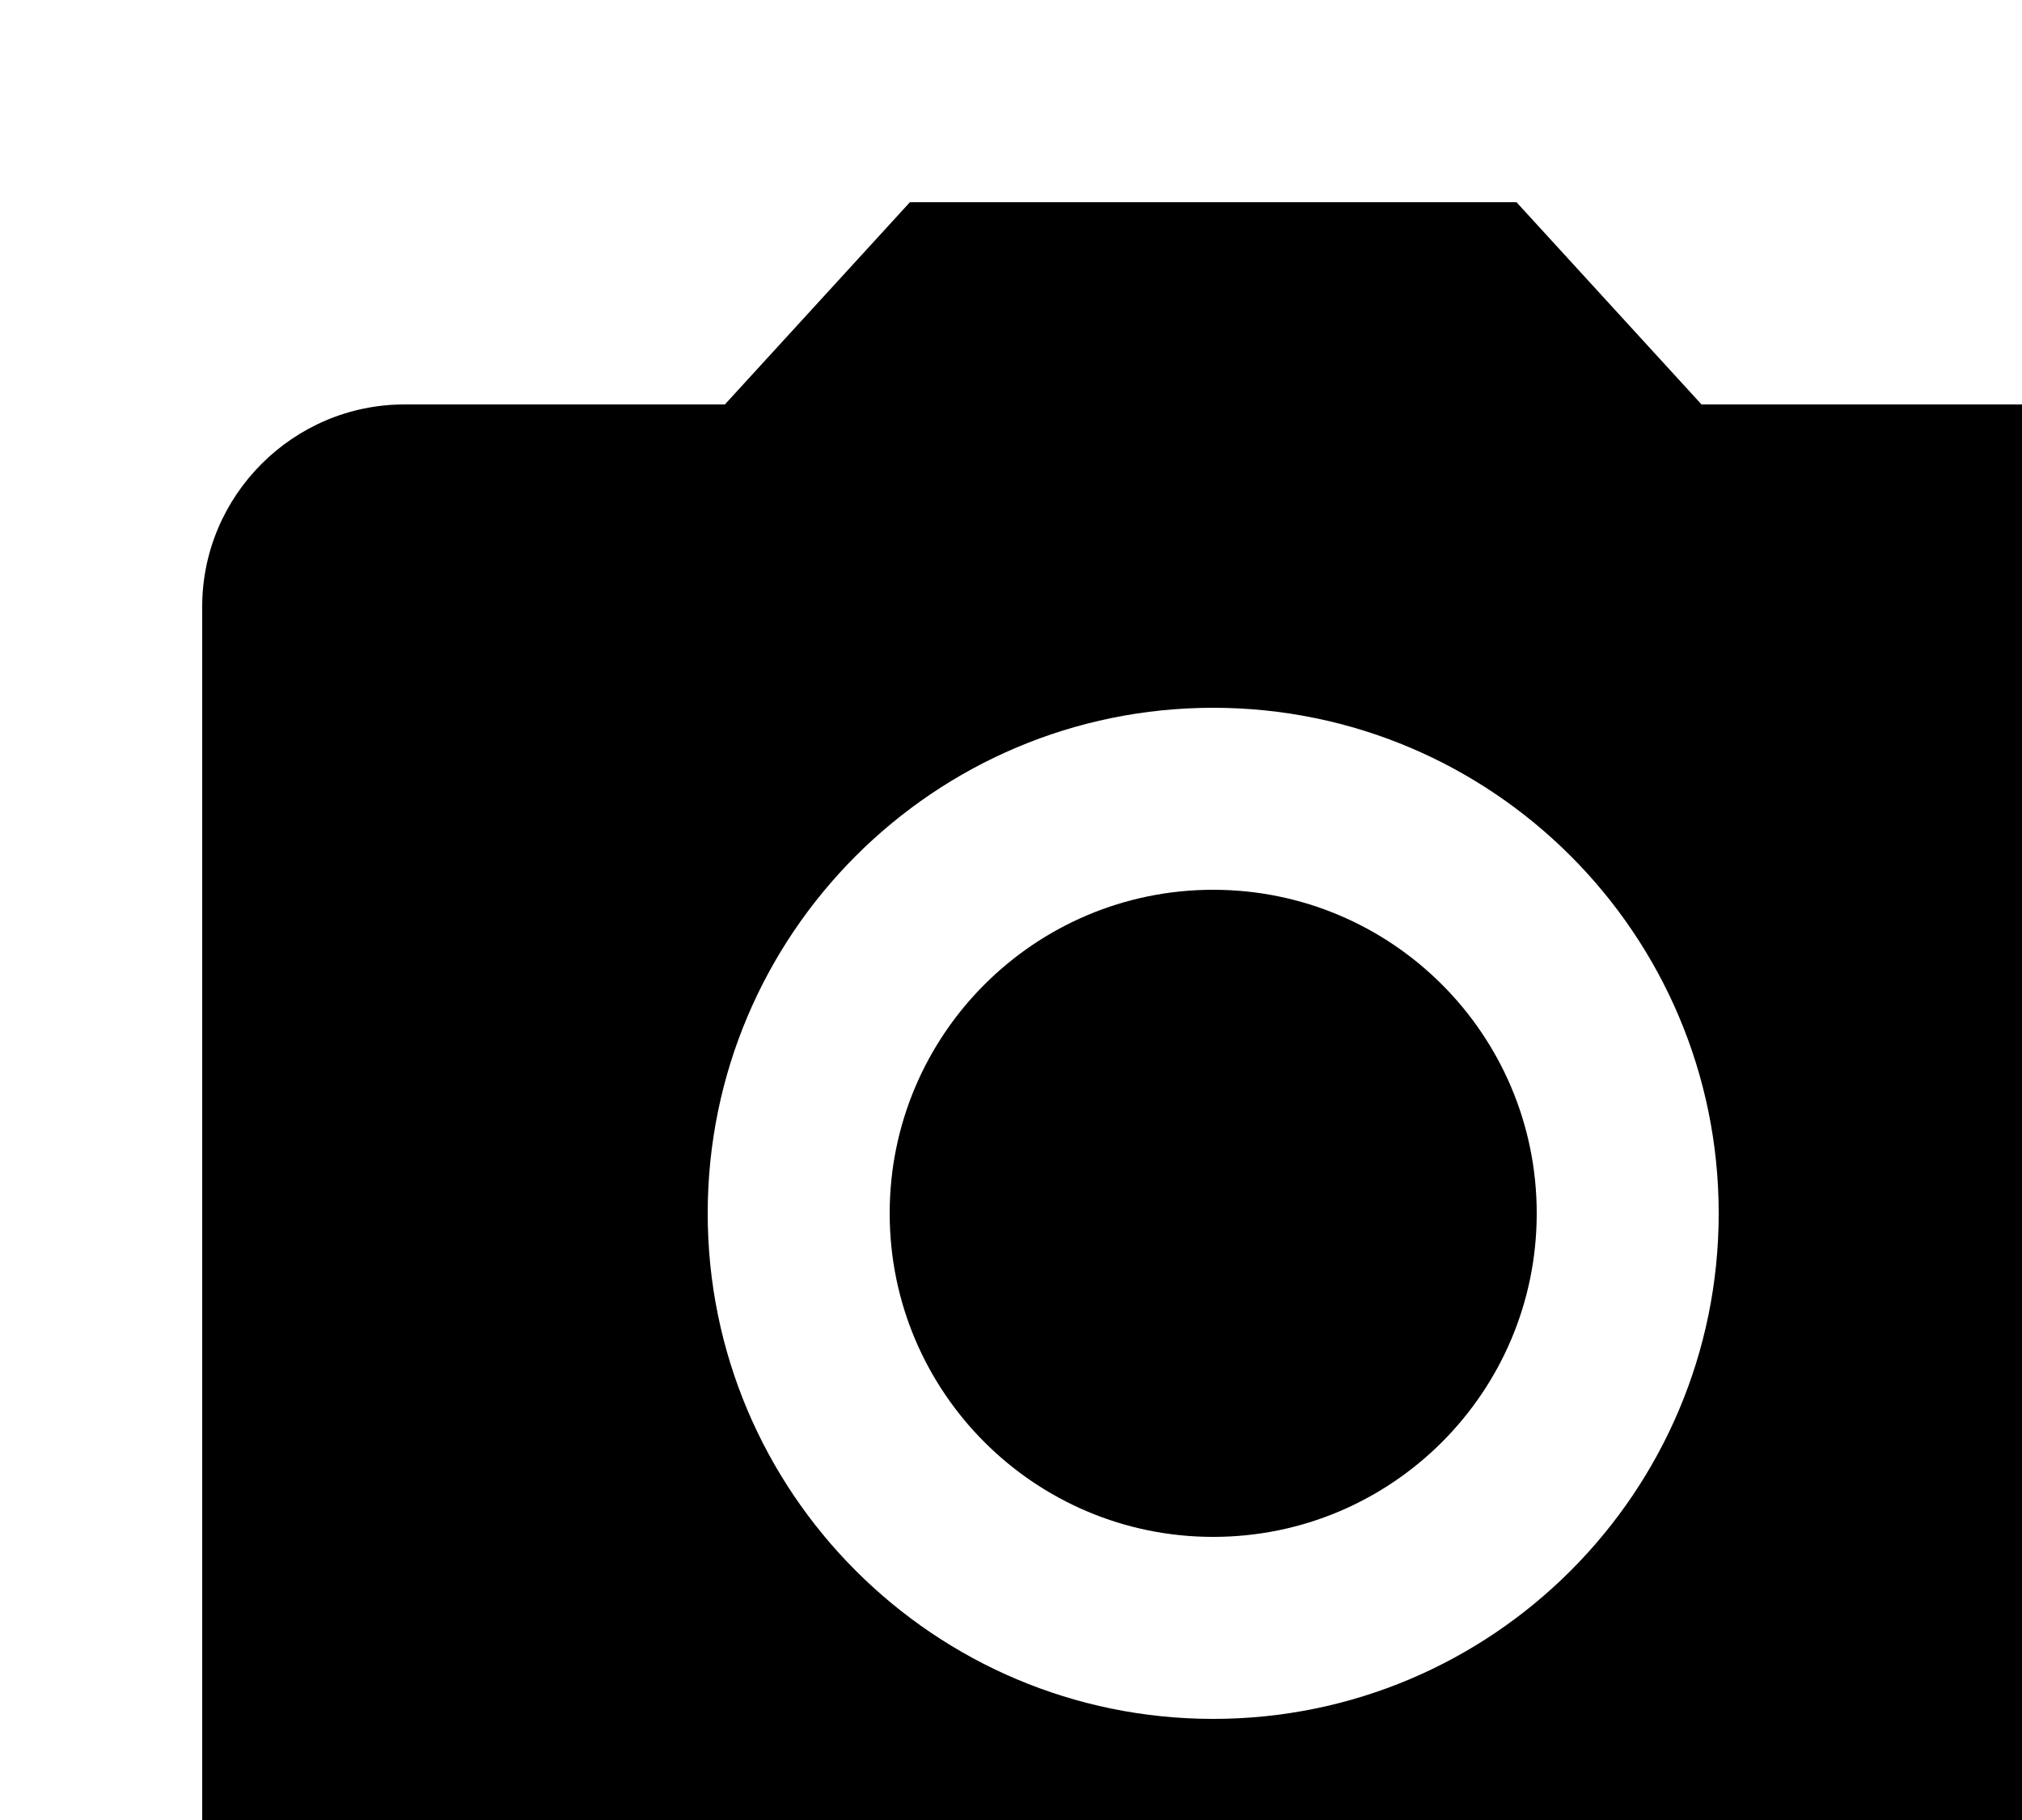
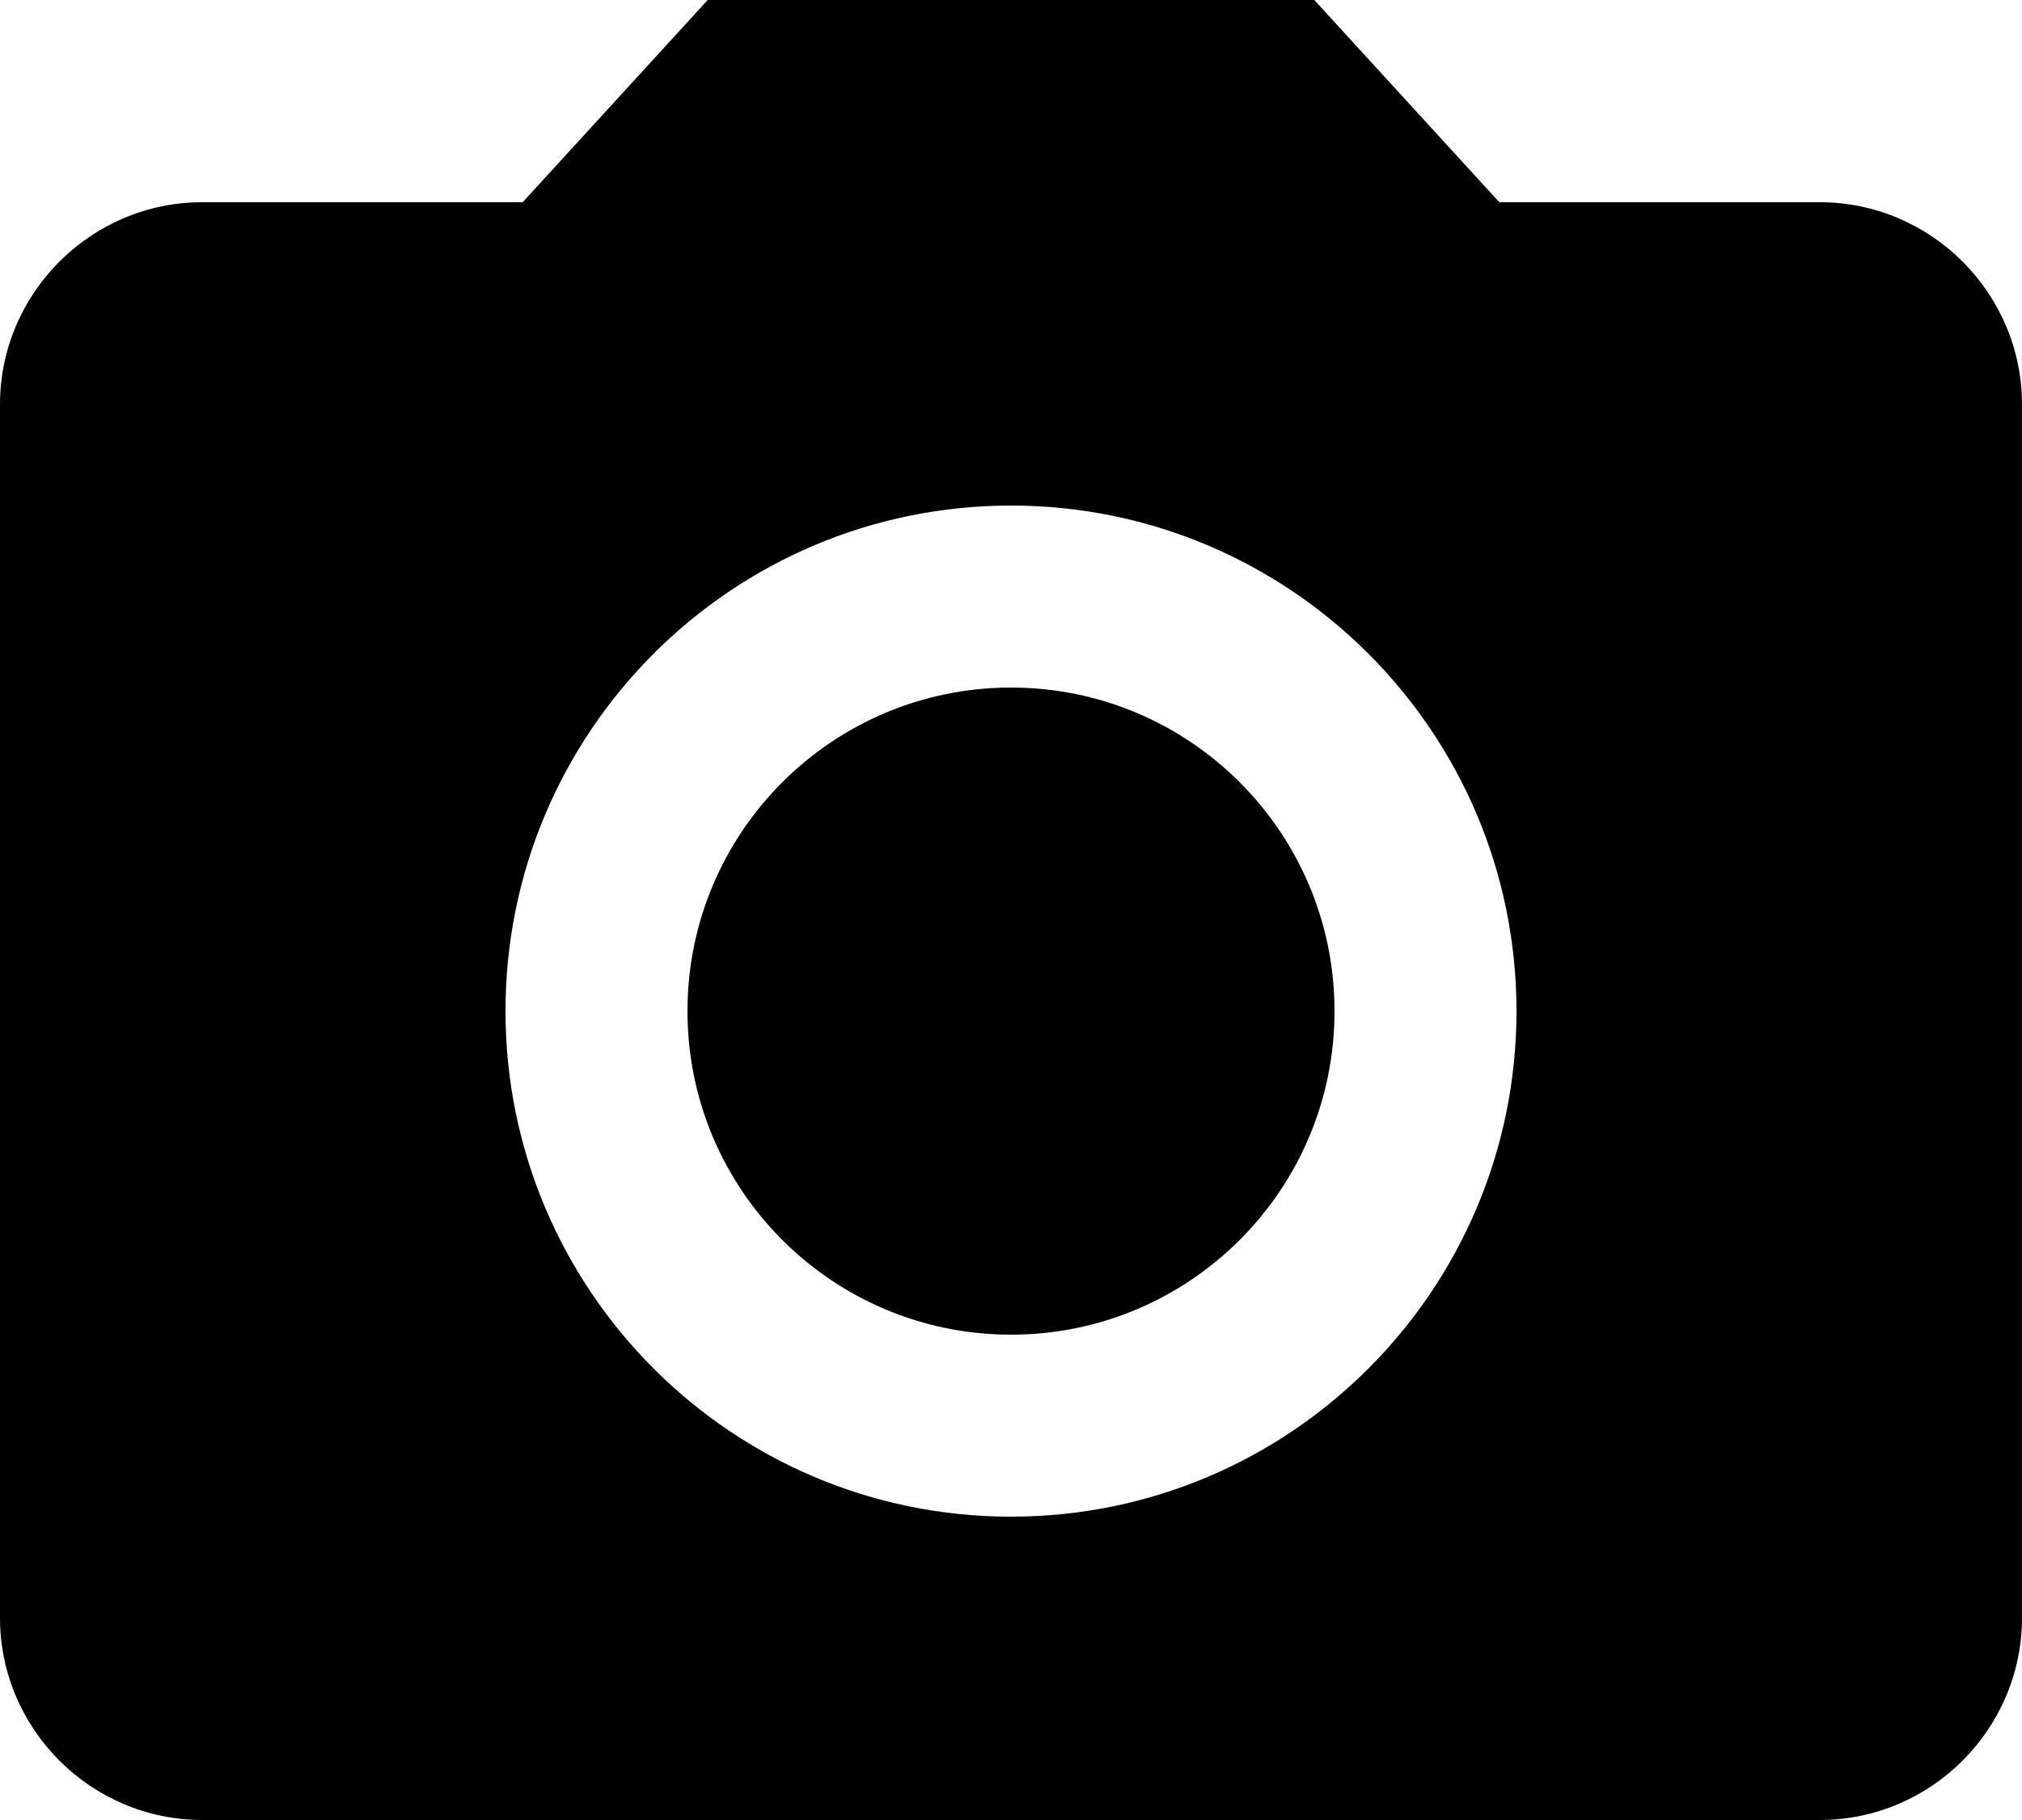
- <svg>
+ <svg xmlns="http://www.w3.org/2000/svg" version="1.1" id="Layer_1" x="0px" y="0px" width="20px" height="18px" viewBox="2 2 20 18" enable-background="new 2 2 20 18" xml:space="preserve">
  <g id="camera-alt">
    <circle cx="12" cy="12" r="3.2" />
-     <path d="M9 2L7.17 4H4c-1.1 0-2 .9-2 2v12c0 1.1.9 2 2 2h16c1.1 0 2-.9 2-2V6c0-1.1-.9-2-2-2h-3.17L15 2H9zm3 15c-2.76 0-5-2.24-5-5s2.24-5 5-5 5 2.24 5 5-2.24 5-5 5z" />
+     <path d="M9,2L7.17,4H4C2.9,4,2,4.9,2,6v12c0,1.1,0.9,2,2,2h16c1.1,0,2-0.9,2-2V6c0-1.1-0.9-2-2-2h-3.17L15,2H9z M12,17   c-2.76,0-5-2.24-5-5s2.24-5,5-5s5,2.24,5,5S14.76,17,12,17z" />
  </g>
</svg>
